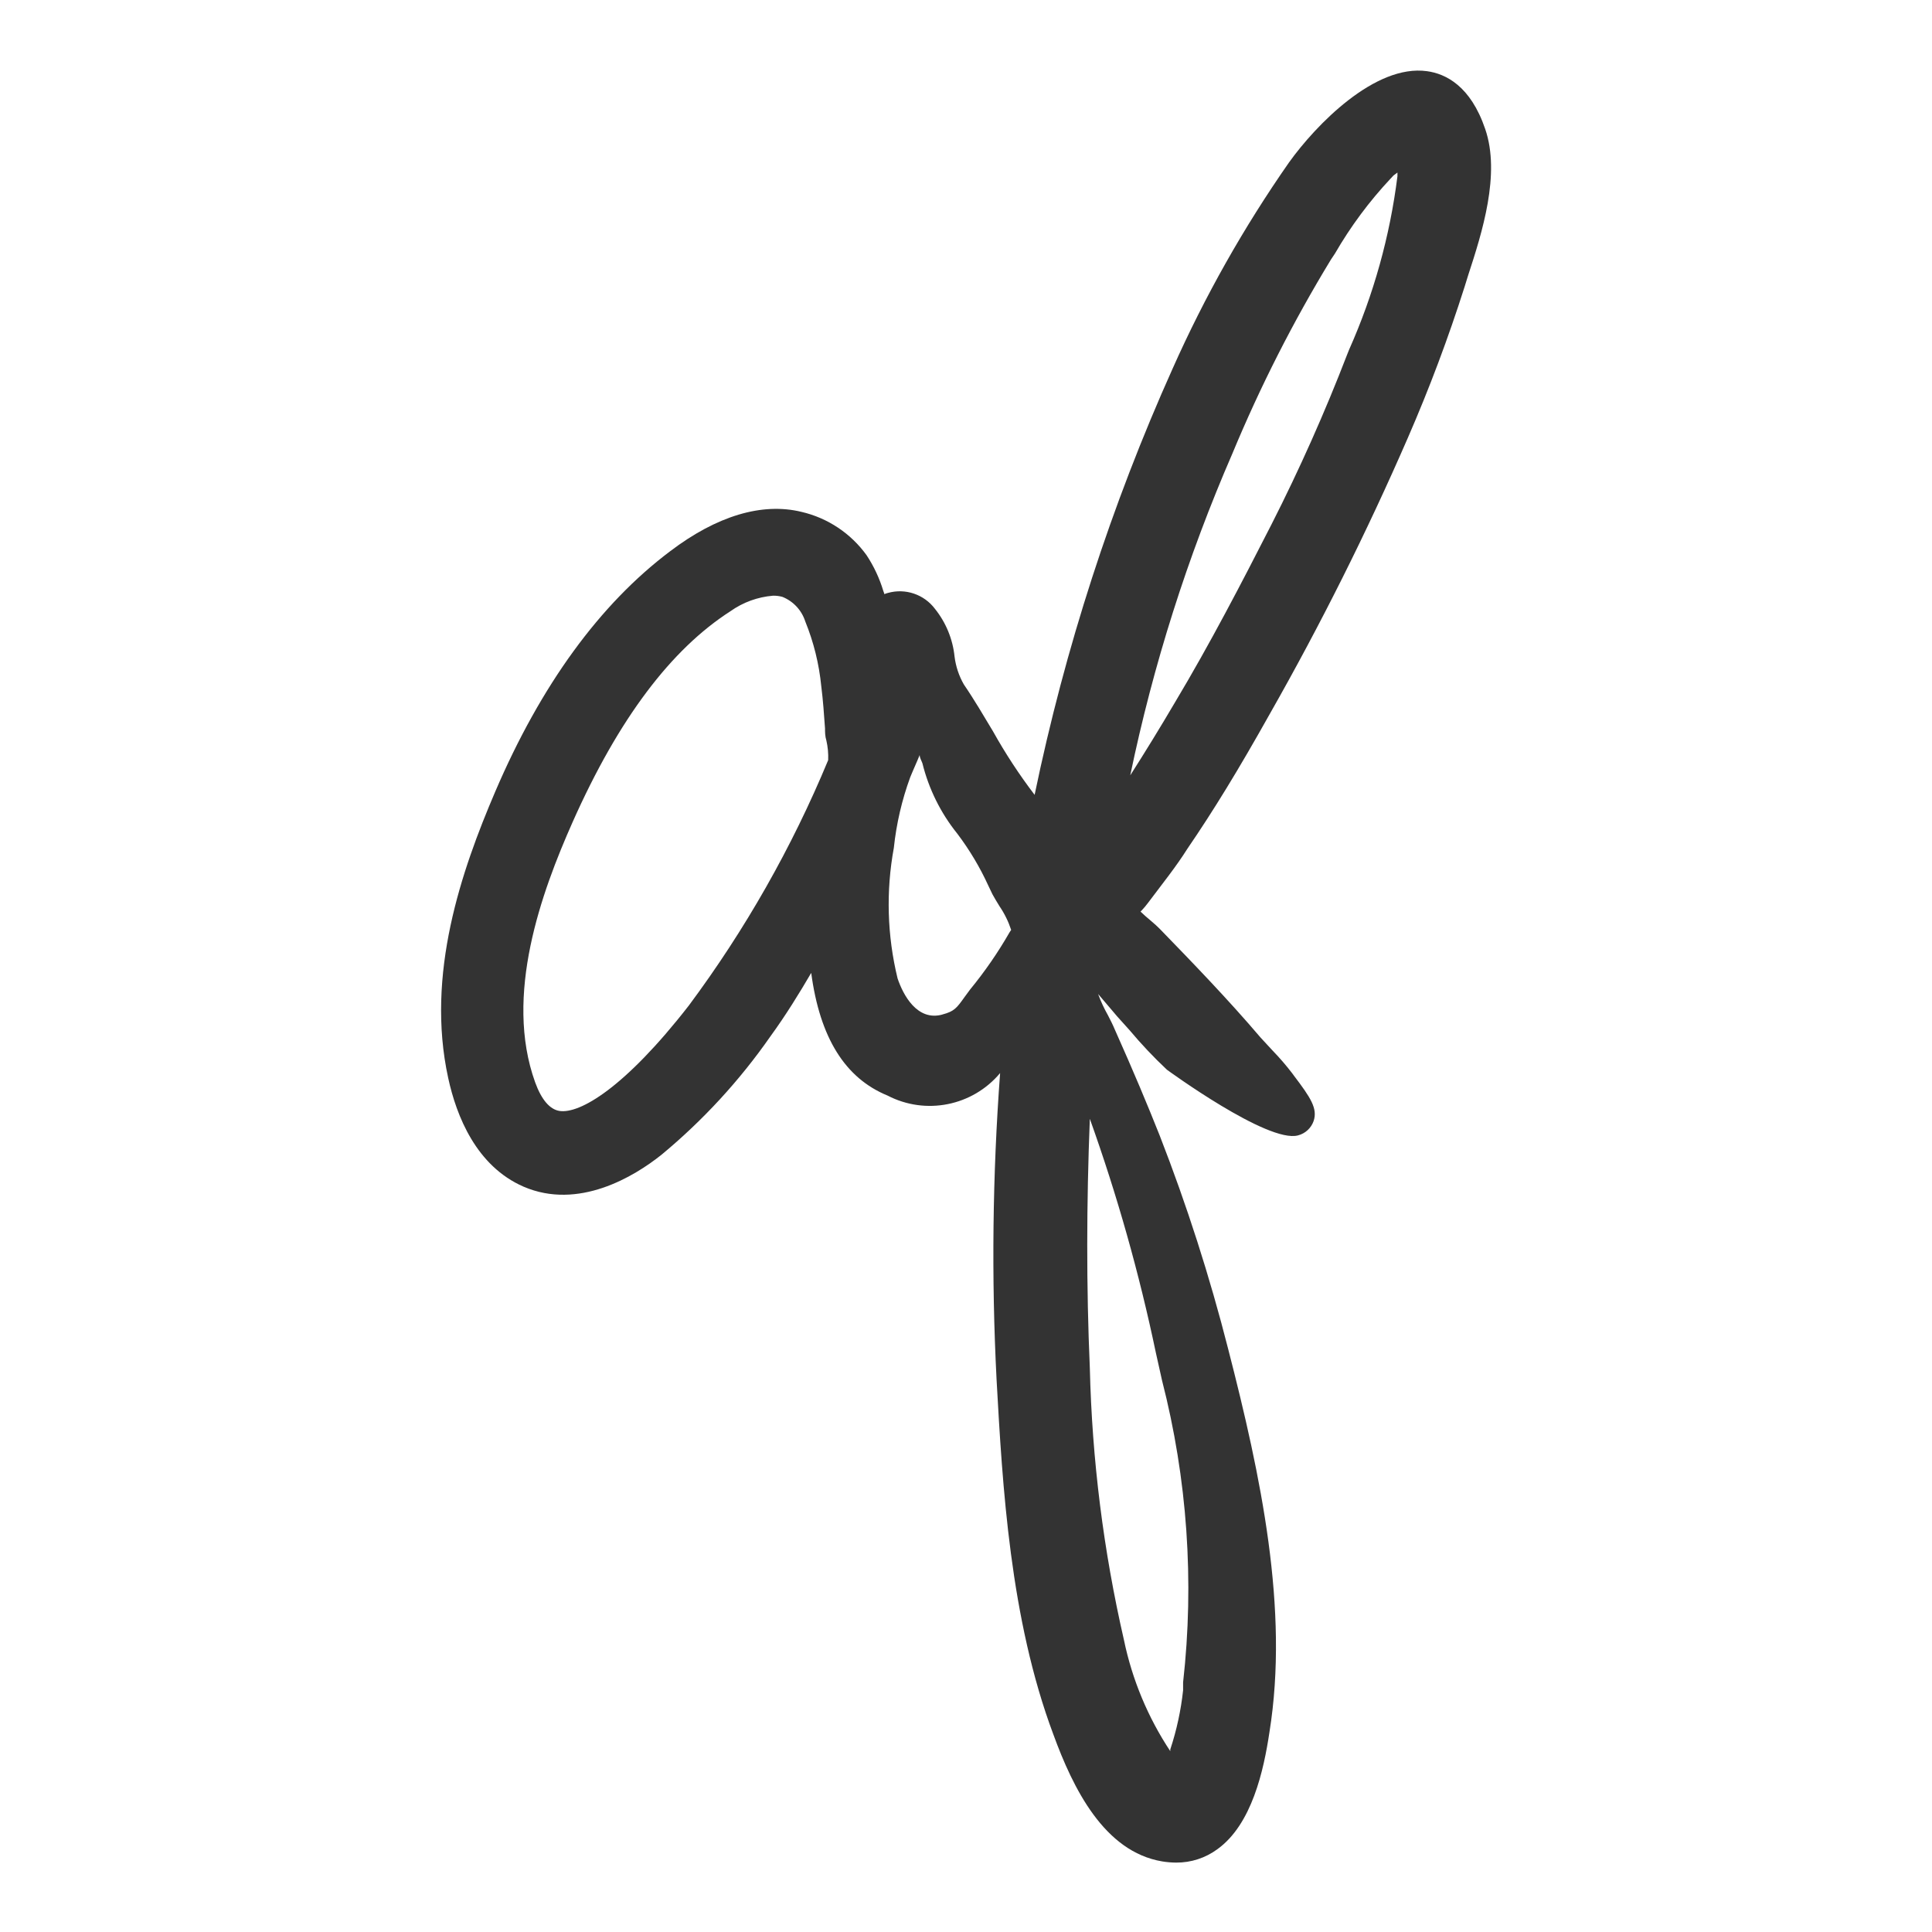
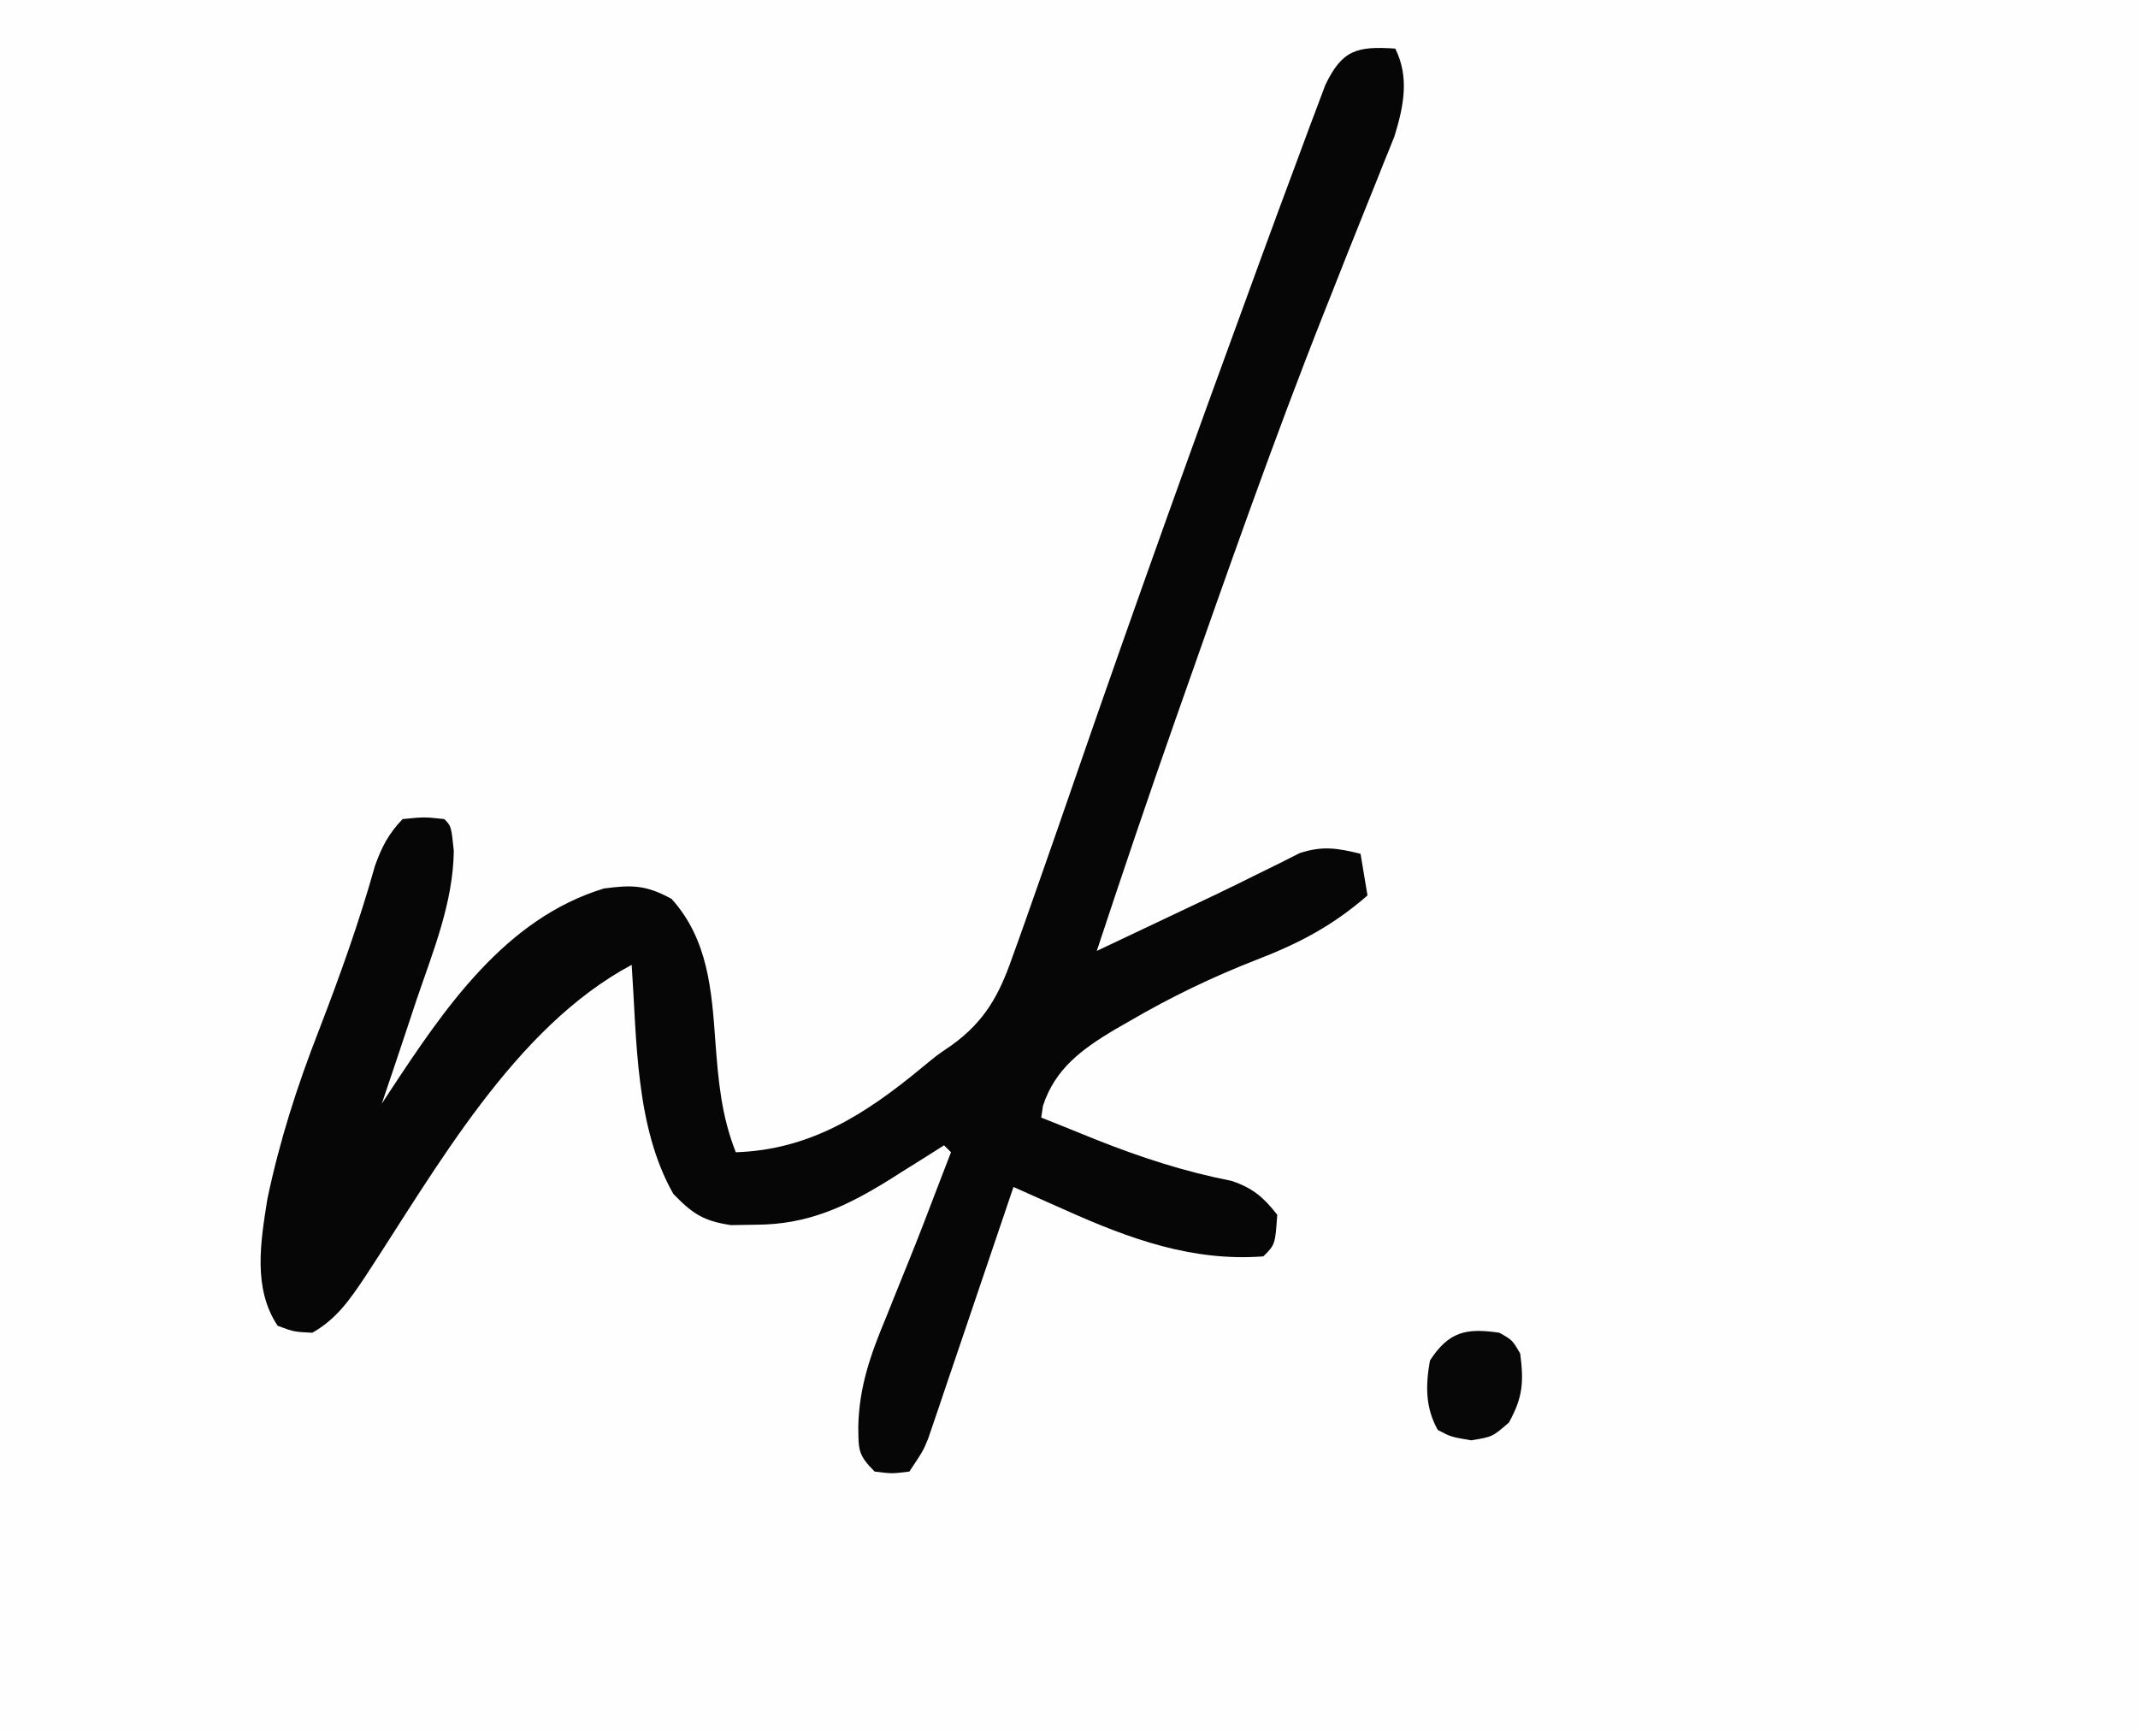
- <svg xmlns="http://www.w3.org/2000/svg" viewBox="0 0 97.98 97.98">
-   <style>.a{fill:#333}@media (prefers-color-scheme:dark){.a{fill:#eee}}</style>
-   <path d="M75.32,6.54c-.74-2.18-2-2.8-2.95-2.93-2.64-.37-5.64,2.73-7,4.63a63.11,63.11,0,0,0-5.9,10.45,104.63,104.63,0,0,0-7,21.62,27.09,27.09,0,0,1-2.11-3.22c-.47-.78-.94-1.59-1.48-2.38a3.78,3.78,0,0,1-.47-1.41,4.63,4.63,0,0,0-1-2.43,2.23,2.23,0,0,0-2.38-.8,1.27,1.27,0,0,0-.18.06.88.88,0,0,0-.05-.15,6.92,6.92,0,0,0-.85-1.82,5.64,5.64,0,0,0-3.3-2.2c-2-.49-4.3.2-6.67,2-3.56,2.68-6.55,6.78-8.87,12.2-1.71,4-3.53,9.25-2.38,14.51.42,1.94,1.43,4.47,3.82,5.51,2.78,1.2,5.6-.5,7-1.62a30.27,30.27,0,0,0,5.52-6c.78-1.07,1.48-2.21,2.07-3.22.44,3.29,1.72,5.34,3.87,6.22a4.65,4.65,0,0,0,5.71-1.14,124,124,0,0,0-.18,15.54c.3,5.4.68,12.13,2.88,18,1,2.74,2.58,5.95,5.52,6.44a4.44,4.44,0,0,0,.71.06,3.48,3.48,0,0,0,2.09-.68c1.75-1.26,2.35-4,2.64-5.94,1-6.23-.44-13-2.09-19.41a92.84,92.84,0,0,0-3.48-10.85c-.62-1.56-1.31-3.21-2.27-5.36-.1-.24-.22-.48-.35-.73a7.1,7.1,0,0,1-.5-1.08l.63.74.34.4.63.7a23.08,23.08,0,0,0,1.89,2S64.3,58,65.83,57.58a1.14,1.14,0,0,0,.79-.73c.21-.63-.15-1.18-1-2.3l-.08-.11a13.06,13.06,0,0,0-1-1.16l-.61-.66c-1.66-1.95-3.45-3.8-5.12-5.52-.11-.11-.26-.25-.44-.4s-.4-.34-.53-.47l.08-.08q.15-.16.3-.36c.75-1,1.42-1.83,2-2.75,1.3-1.9,2.59-4,4.18-6.84a146.85,146.85,0,0,0,7-14,79.53,79.53,0,0,0,2.88-7.67l.18-.58C75.16,11.81,76.11,8.83,75.32,6.54ZM42,38.55A58.25,58.25,0,0,1,34.93,51c-3.26,4.19-5.54,5.5-6.56,5.34-.49-.08-.91-.57-1.23-1.45-1.59-4.41.32-9.64,1.9-13.2,2.34-5.26,5-8.76,8-10.69a4.34,4.34,0,0,1,2.17-.79,1.73,1.73,0,0,1,.47.06,2,2,0,0,1,1.16,1.25,11.78,11.78,0,0,1,.81,3.28c.09.71.14,1.43.19,2.14,0,.19,0,.39.07.62A3.75,3.75,0,0,1,42,38.55Zm5.8,12.9c-1.29.36-2-1-2.28-1.83A15.85,15.85,0,0,1,45.33,43a15,15,0,0,1,.83-3.58c.08-.2.17-.4.26-.61s.15-.34.22-.52c0,.14.09.28.14.42a9.23,9.23,0,0,0,1.77,3.57,14.07,14.07,0,0,1,1.57,2.63l.21.44c.09.17.22.38.36.61a4.76,4.76,0,0,1,.59,1.2l-.08.12a21.1,21.1,0,0,1-2,2.9l-.28.38C48.52,51.12,48.4,51.29,47.79,51.45ZM70.87,8.75v.19a31.12,31.12,0,0,1-2.45,8.79l-.1.25a92.25,92.25,0,0,1-3.84,8.62c-1.5,2.94-3.12,6.06-4.88,9-.77,1.31-1.52,2.53-2.28,3.72A83.56,83.56,0,0,1,62.5,23a72.09,72.09,0,0,1,5-9.84l.2-.3a20.7,20.7,0,0,1,2.82-3.8l.15-.16ZM60,85.32l0,.4a14.47,14.47,0,0,1-.65,3l0,.09A16.15,16.15,0,0,1,57,83.17a68.92,68.92,0,0,1-1.73-13.79c-.18-4.12-.17-8.36,0-12.64a89.71,89.71,0,0,1,3.35,11.87L58.93,70A42.5,42.5,0,0,1,60,85.32ZM71.86,9ZM42,45.88Z" class="a" />
+ <svg xmlns="http://www.w3.org/2000/svg" version="1.1" width="308" height="250">
+   <path d="M0 0 C101.64 0 203.28 0 308 0 C308 82.5 308 165 308 250 C206.36 250 104.72 250 0 250 C0 167.5 0 85 0 0 Z " fill="#FEFEFE" transform="translate(0,0)" />
+   <path d="M0 0 C2.074 4.147 1.202 8.341 -0.111 12.623 C-0.62 13.922 -1.143 15.215 -1.676 16.504 C-1.956 17.211 -2.237 17.918 -2.526 18.647 C-3.13 20.165 -3.739 21.681 -4.353 23.195 C-5.995 27.247 -7.595 31.317 -9.203 35.383 C-9.529 36.203 -9.854 37.023 -10.19 37.869 C-17.564 56.473 -24.168 75.375 -30.812 94.25 C-31.08 95.008 -31.347 95.766 -31.622 96.548 C-35.532 107.66 -39.304 118.815 -43 130 C-42.439 129.733 -41.878 129.467 -41.3 129.192 C-38.101 127.672 -34.901 126.152 -31.697 124.643 C-27.798 122.807 -23.906 120.966 -20.055 119.031 C-18.944 118.485 -17.832 117.938 -16.688 117.375 C-15.722 116.888 -14.756 116.4 -13.762 115.898 C-10.457 114.823 -8.339 115.181 -5 116 C-4.67 117.98 -4.34 119.96 -4 122 C-8.993 126.356 -13.828 128.892 -19.938 131.25 C-26.36 133.755 -32.357 136.648 -38.312 140.125 C-39.023 140.533 -39.734 140.94 -40.467 141.36 C-45.092 144.129 -49.015 146.962 -50.75 152.312 C-50.833 152.869 -50.915 153.426 -51 154 C-50.3 154.28 -49.6 154.559 -48.879 154.848 C-46.947 155.621 -45.017 156.4 -43.09 157.184 C-36.634 159.752 -30.381 161.787 -23.559 163.129 C-20.476 164.178 -19.013 165.463 -17 168 C-17.3 172.3 -17.3 172.3 -19 174 C-29.203 174.77 -38.227 171.493 -47.406 167.379 C-48.14 167.054 -48.874 166.729 -49.63 166.394 C-51.421 165.599 -53.211 164.8 -55 164 C-55.383 165.135 -55.767 166.271 -56.162 167.441 C-57.585 171.652 -59.014 175.862 -60.444 180.071 C-61.063 181.893 -61.68 183.715 -62.295 185.538 C-63.179 188.158 -64.07 190.777 -64.961 193.395 C-65.235 194.21 -65.509 195.026 -65.791 195.866 C-66.051 196.627 -66.312 197.388 -66.58 198.171 C-66.806 198.84 -67.033 199.508 -67.266 200.197 C-68 202 -68 202 -70 205 C-72.5 205.312 -72.5 205.312 -75 205 C-77.429 202.571 -77.314 201.861 -77.355 198.52 C-77.233 192.701 -75.535 188.009 -73.312 182.688 C-72.768 181.326 -72.768 181.326 -72.213 179.937 C-71.489 178.127 -70.759 176.32 -70.022 174.516 C-68.631 171.091 -67.314 167.642 -66 164.188 C-65.334 162.458 -64.667 160.729 -64 159 C-64.33 158.67 -64.66 158.34 -65 158 C-66.286 158.814 -66.286 158.814 -67.598 159.645 C-68.752 160.367 -69.907 161.09 -71.062 161.812 C-71.624 162.169 -72.185 162.525 -72.764 162.893 C-79.036 166.8 -84.578 169.429 -92.125 169.438 C-93.303 169.457 -94.481 169.476 -95.695 169.496 C-99.661 168.901 -101.229 167.864 -104 165 C-109.486 155.337 -109.254 142.796 -110 132 C-126.931 141.031 -138.138 161.34 -148.449 177.012 C-150.628 180.269 -152.551 183.043 -156 185 C-158.625 184.875 -158.625 184.875 -161 184 C-164.585 178.623 -163.469 171.962 -162.487 165.761 C-160.719 157.321 -158.194 149.464 -155.062 141.438 C-152.047 133.613 -149.251 125.842 -146.99 117.762 C-145.992 114.978 -145.041 113.134 -143 111 C-139.875 110.688 -139.875 110.688 -137 111 C-136 112 -136 112 -135.625 115.559 C-135.708 123.028 -138.621 130.067 -141 137.062 C-141.483 138.515 -141.965 139.967 -142.445 141.42 C-143.616 144.951 -144.804 148.477 -146 152 C-145.618 151.416 -145.235 150.831 -144.841 150.229 C-137.001 138.34 -128.274 125.347 -114 121 C-109.871 120.449 -107.9 120.509 -104.25 122.5 C-98.997 128.337 -98.472 135.618 -97.938 143.125 C-97.518 148.716 -97.084 153.726 -95 159 C-84.244 158.647 -76.266 153.495 -68.125 146.75 C-66 145 -66 145 -63.875 143.562 C-59.147 140.124 -57.083 136.406 -55.188 130.969 C-54.935 130.269 -54.682 129.569 -54.421 128.848 C-53.602 126.57 -52.799 124.286 -52 122 C-51.602 120.87 -51.602 120.87 -51.196 119.718 C-49.483 114.852 -47.793 109.979 -46.109 105.103 C-37.654 80.645 -28.904 56.297 -20 32 C-19.702 31.186 -19.404 30.371 -19.097 29.532 C-17.518 25.224 -15.93 20.919 -14.324 16.622 C-13.648 14.81 -12.978 12.996 -12.31 11.182 C-11.911 10.127 -11.512 9.072 -11.102 7.984 C-10.765 7.084 -10.428 6.184 -10.081 5.257 C-7.649 0.179 -5.524 -0.368 0 0 Z " fill="#060606" transform="translate(201,7)" />
+   <path d="M0 0 C1.875 1.062 1.875 1.062 3 3 C3.531 7.097 3.386 9.303 1.375 12.938 C-1 15 -1 15 -4.062 15.5 C-7 15 -7 15 -8.875 14 C-10.687 10.779 -10.635 7.545 -10 4 C-7.302 -0.15 -4.809 -0.716 0 0 Z " fill="#070707" transform="translate(216,192)" />
</svg>
